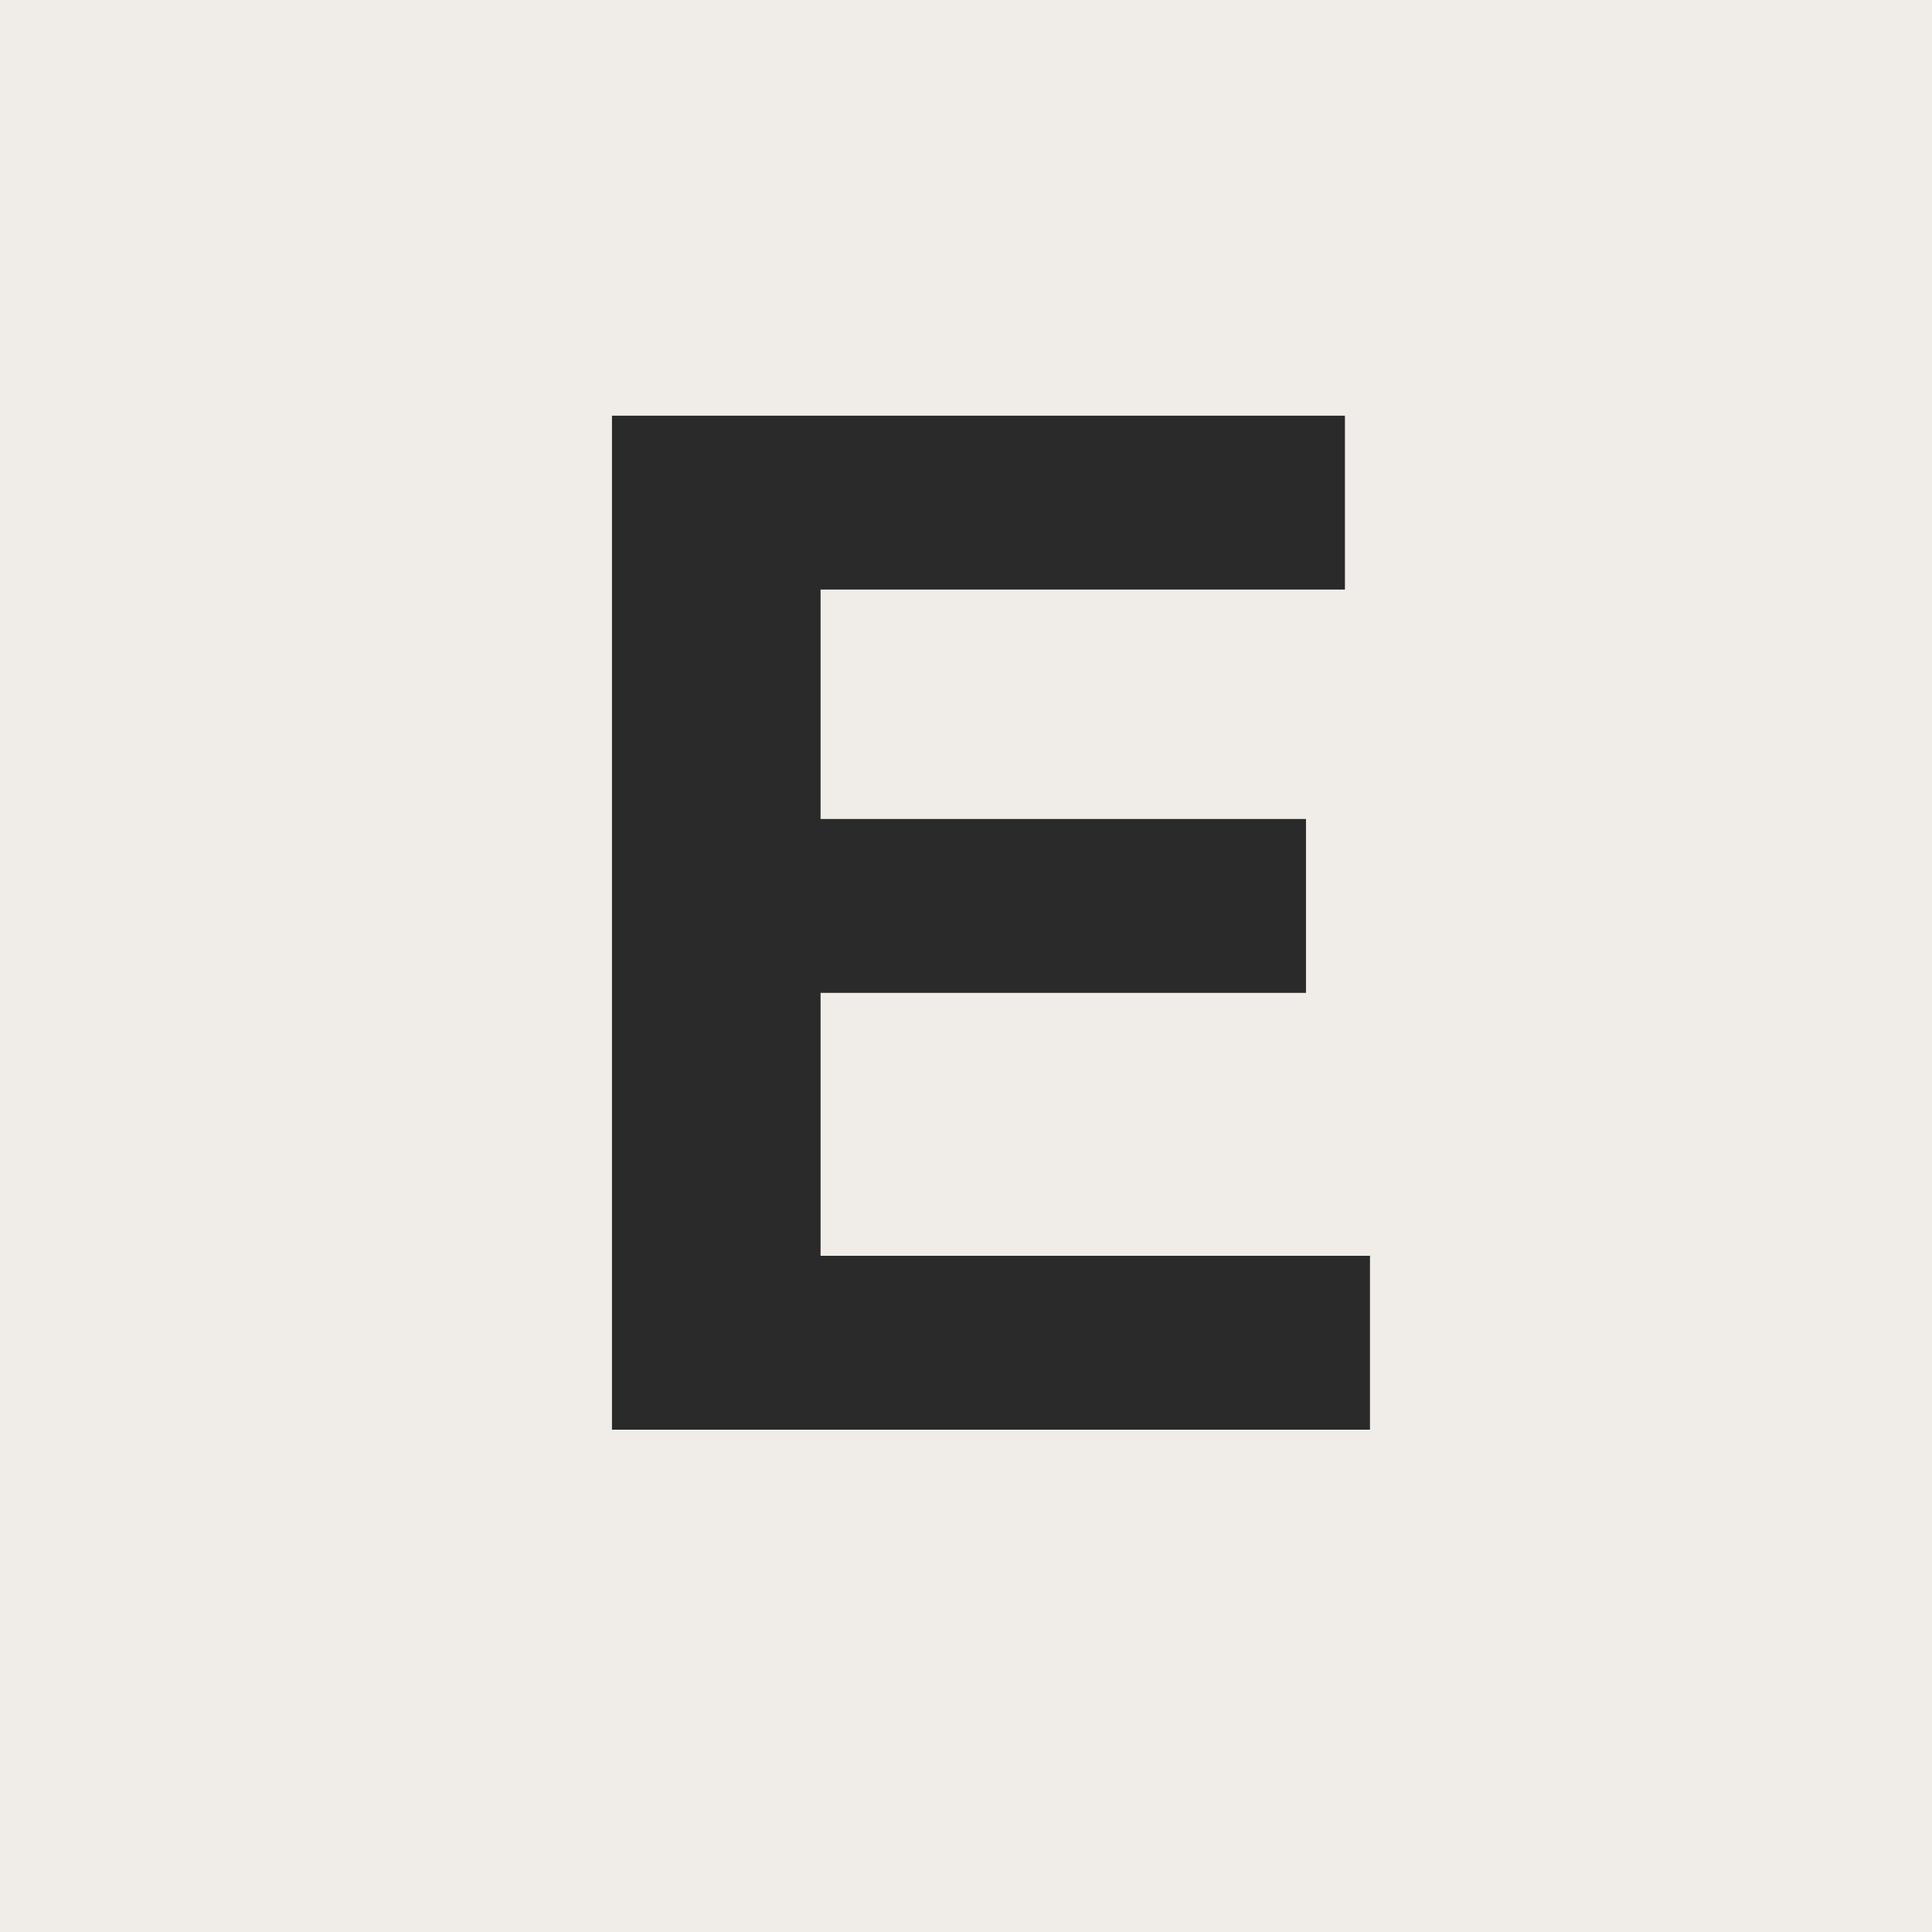
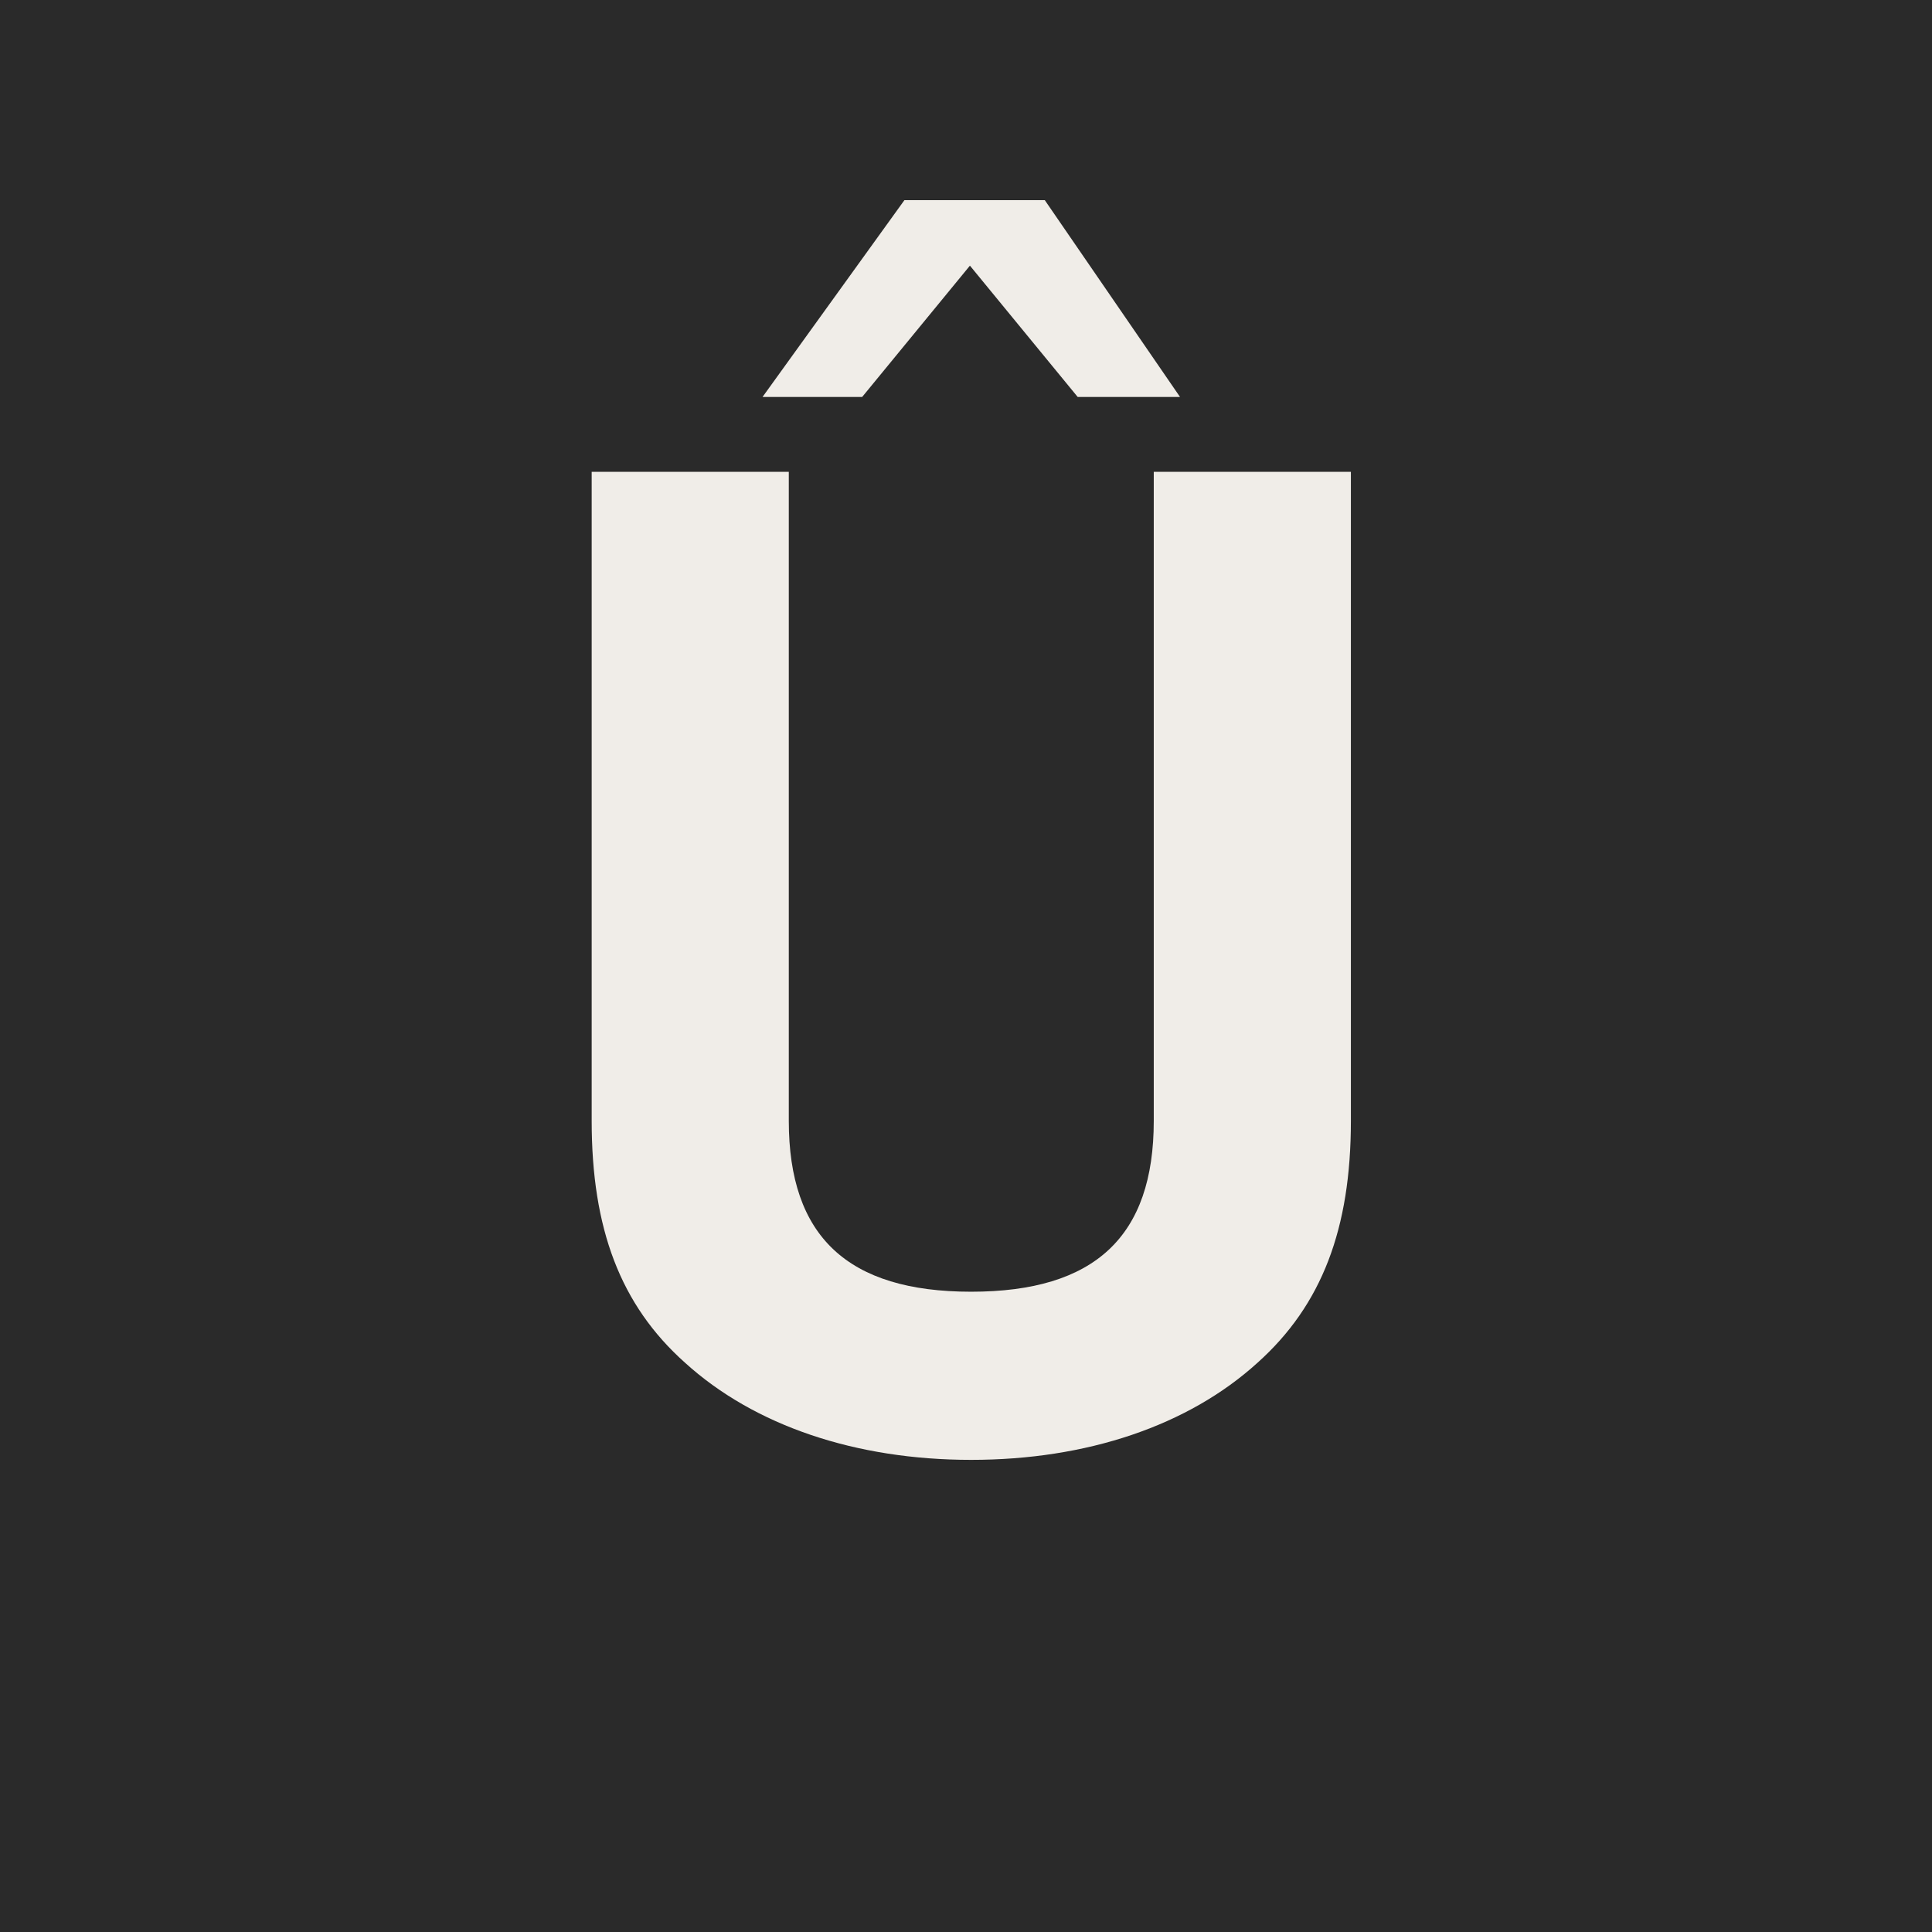
<svg xmlns="http://www.w3.org/2000/svg" viewBox="0 0 100 100" width="300" height="300">
-   <rect width="100" height="100" fill="#F0EDE8" />
-   <text x="50" y="74" font-family="'Helvetica Neue', Helvetica, Arial, sans-serif" font-weight="700" font-size="72" fill="#2A2A2A" text-anchor="middle" letter-spacing="-2">E</text>
+   <rect width="100" height="100" fill="#2A2A2A" />
+   <text x="50" y="74" font-family="'Helvetica Neue', Helvetica, Arial, sans-serif" font-weight="700" font-size="68" fill="#F0EDE8" text-anchor="middle">Û</text>
</svg>
